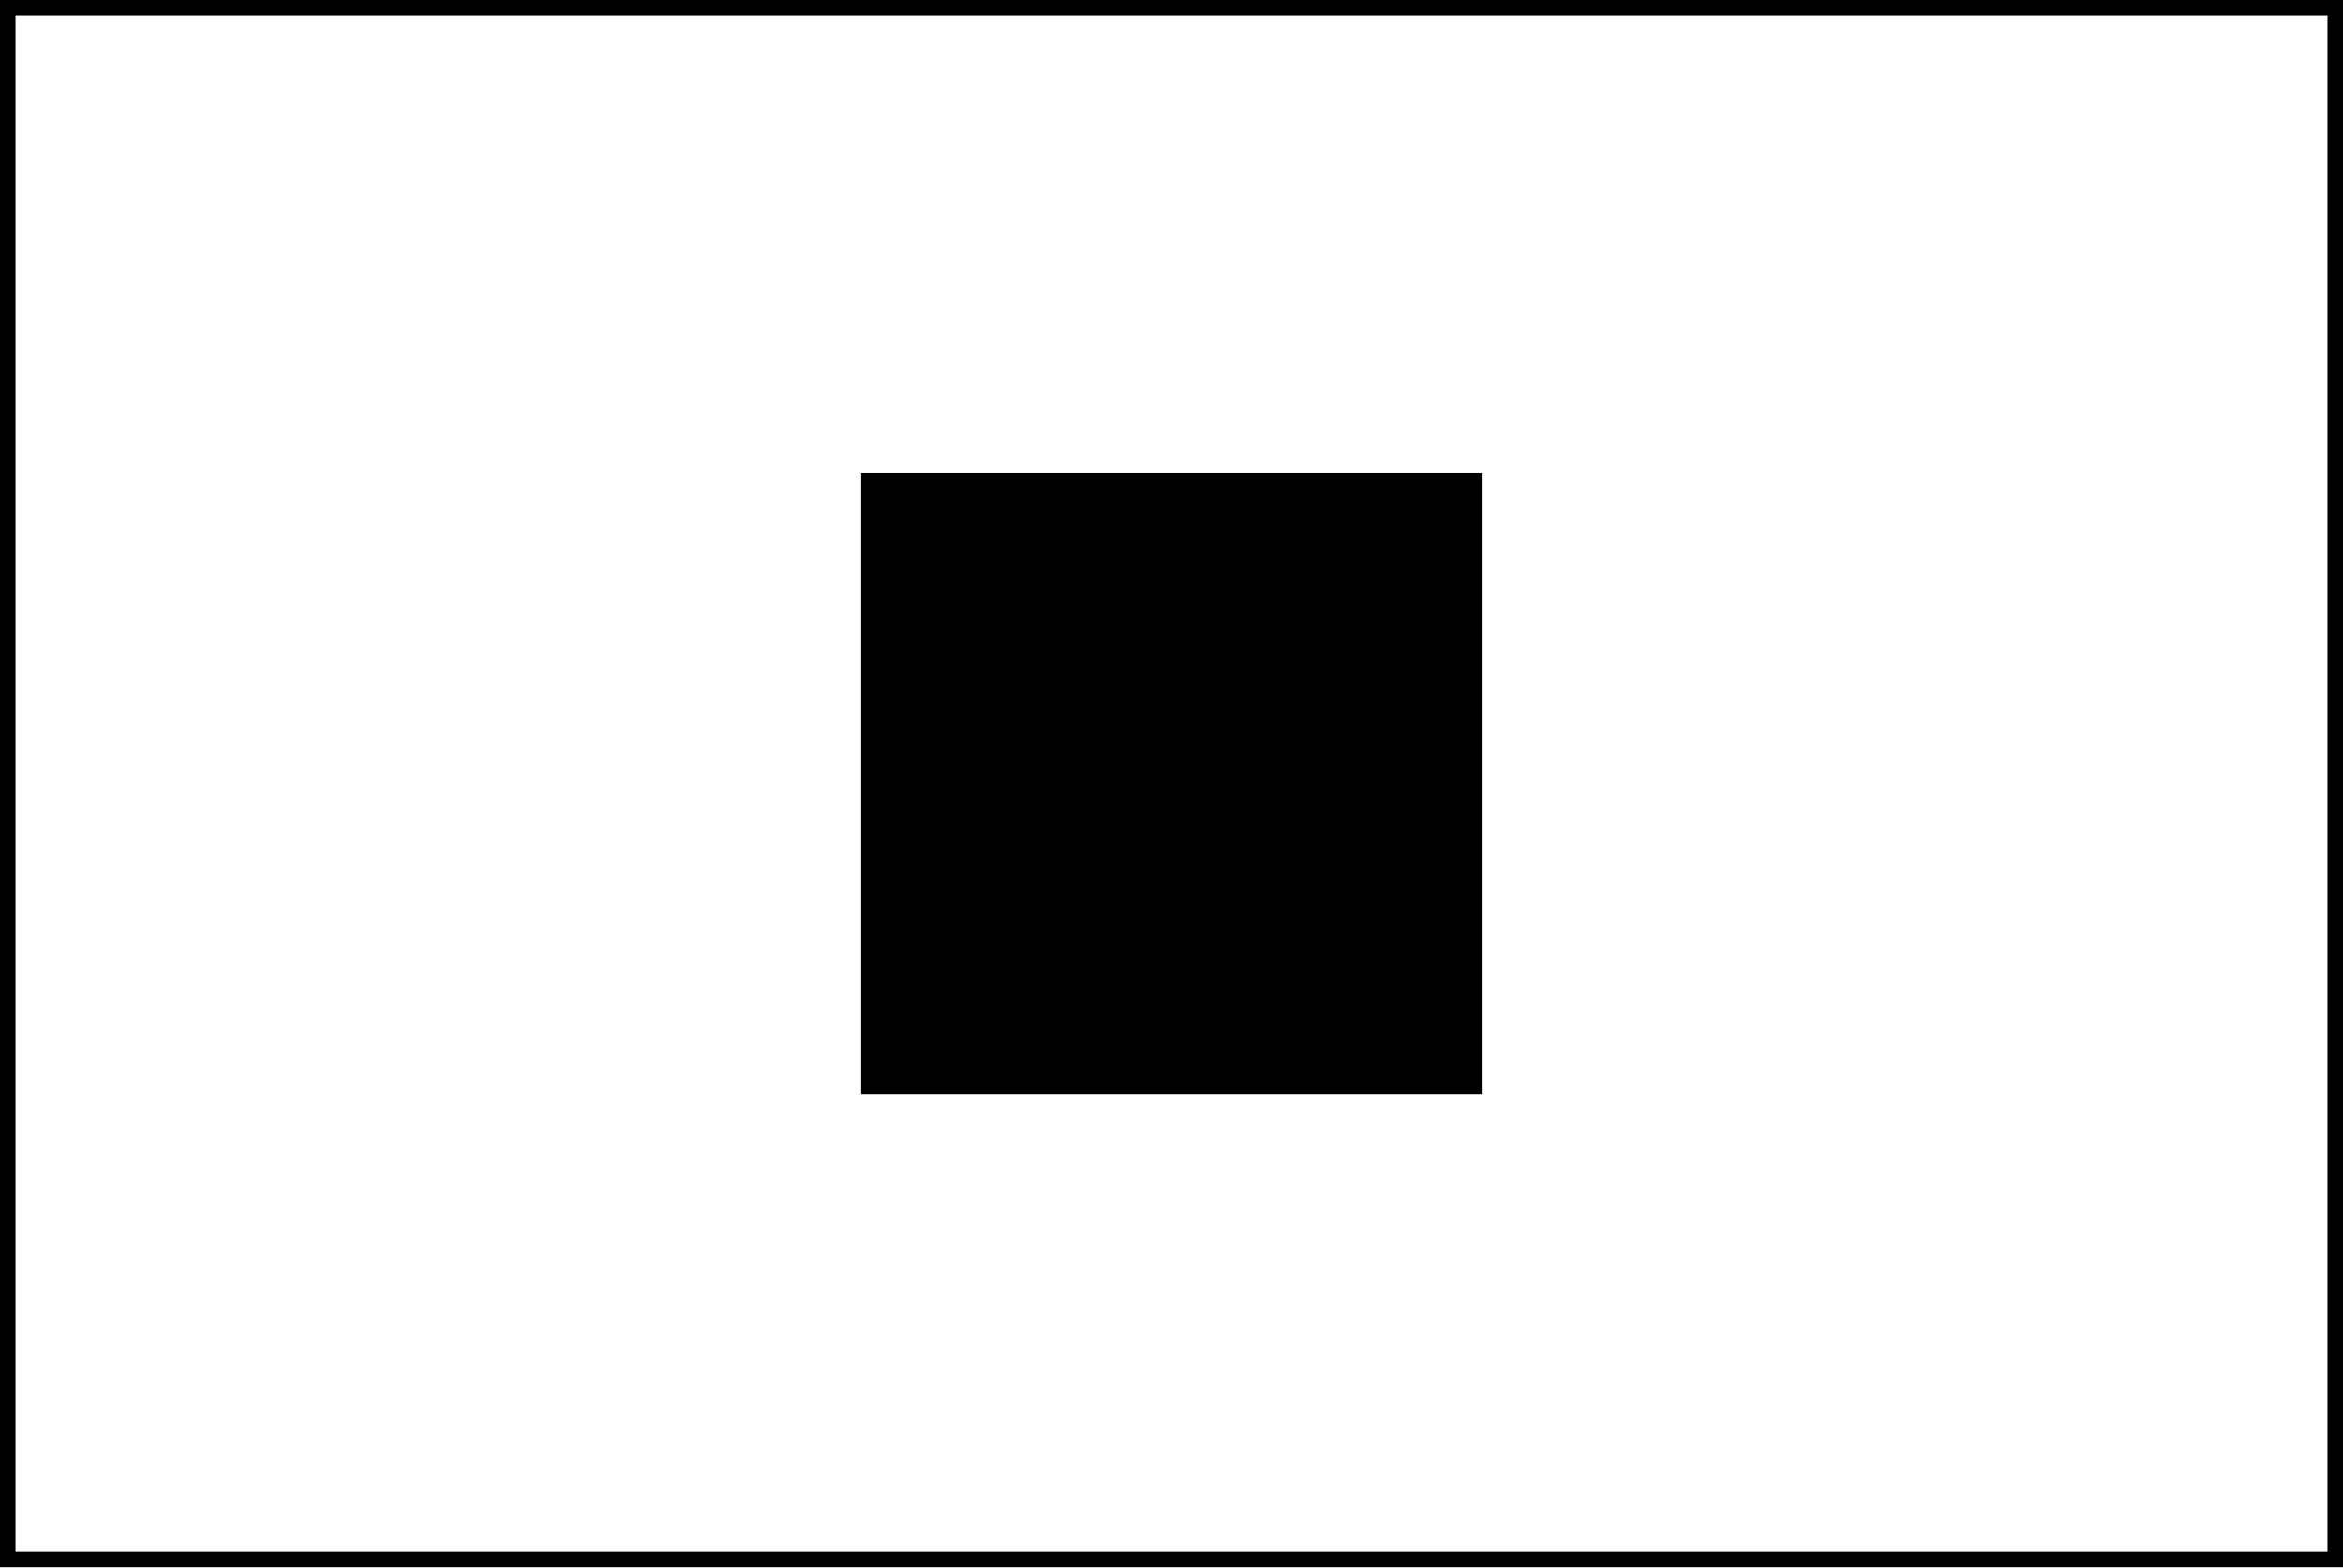
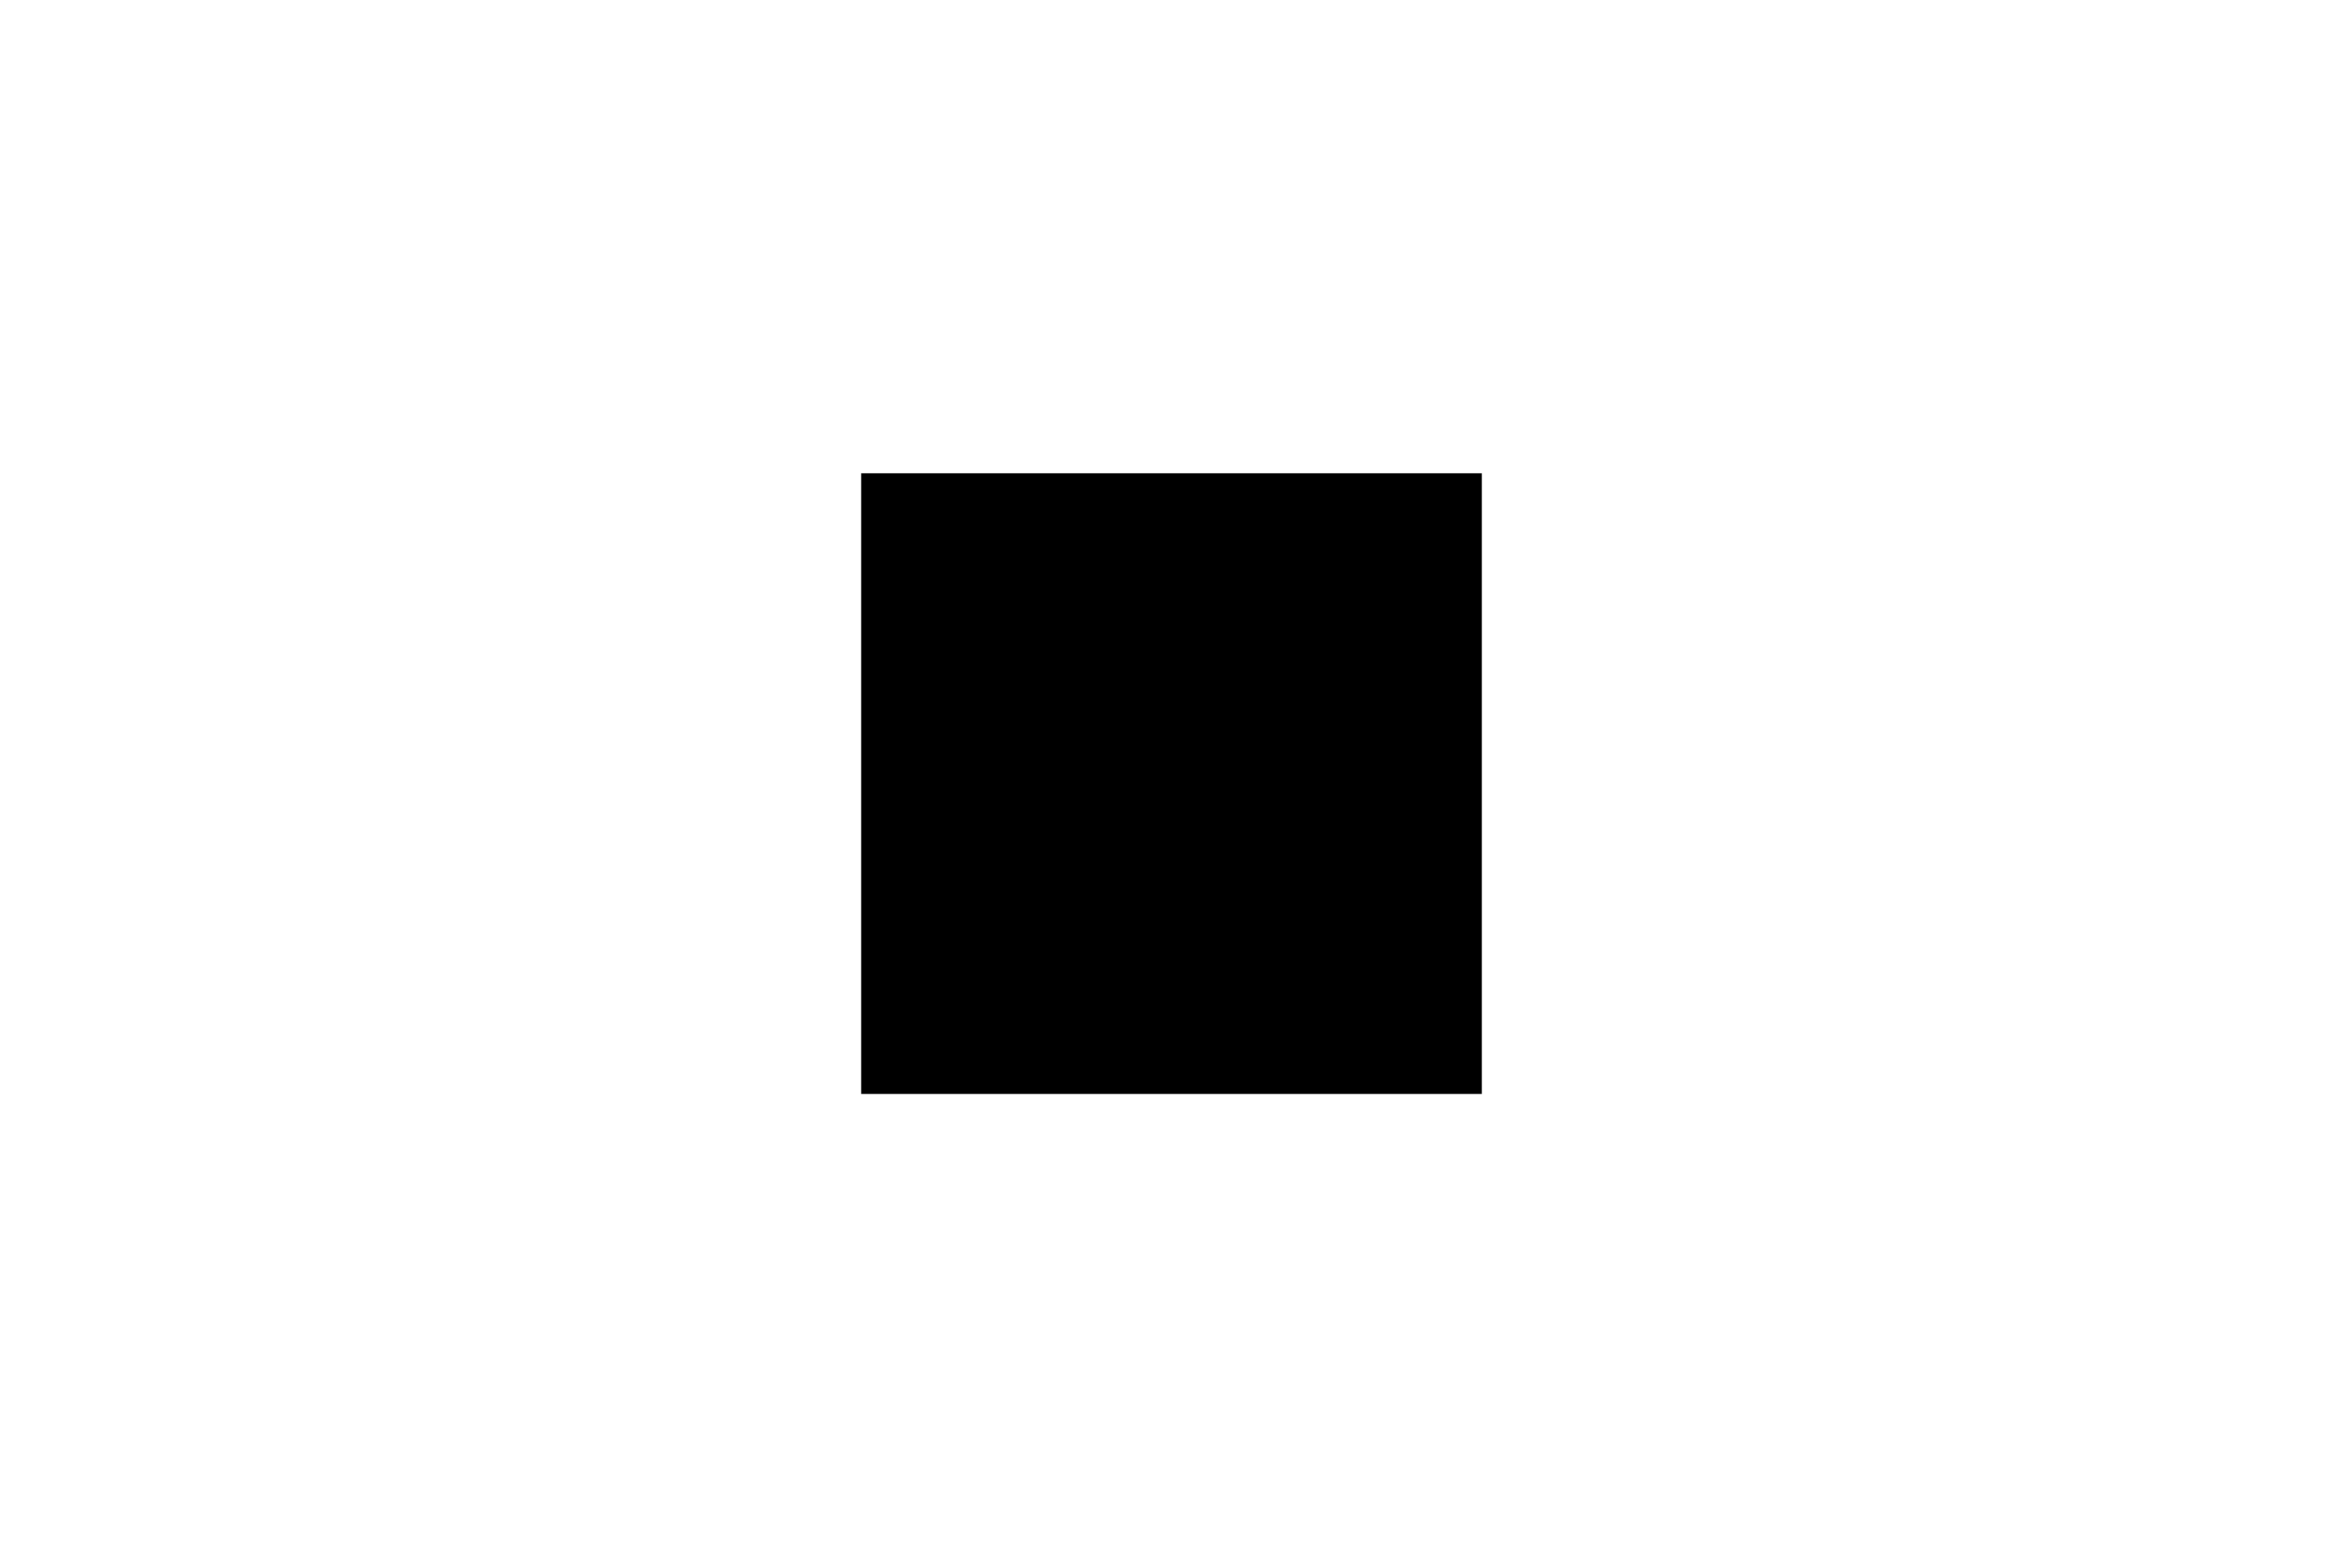
<svg xmlns="http://www.w3.org/2000/svg" version="1.1" id="Layer_1" x="0px" y="0px" viewBox="0 0 151 101" style="enable-background:new 0 0 151 101;" xml:space="preserve">
-   <style type="text/css">
- 	.st0{fill:none;stroke:#000000;stroke-miterlimit:10;}
- </style>
-   <rect x="0.5" y="0.5" class="st0" width="150" height="100" />
  <rect x="55.5" y="30.5" width="40" height="40" />
</svg>
